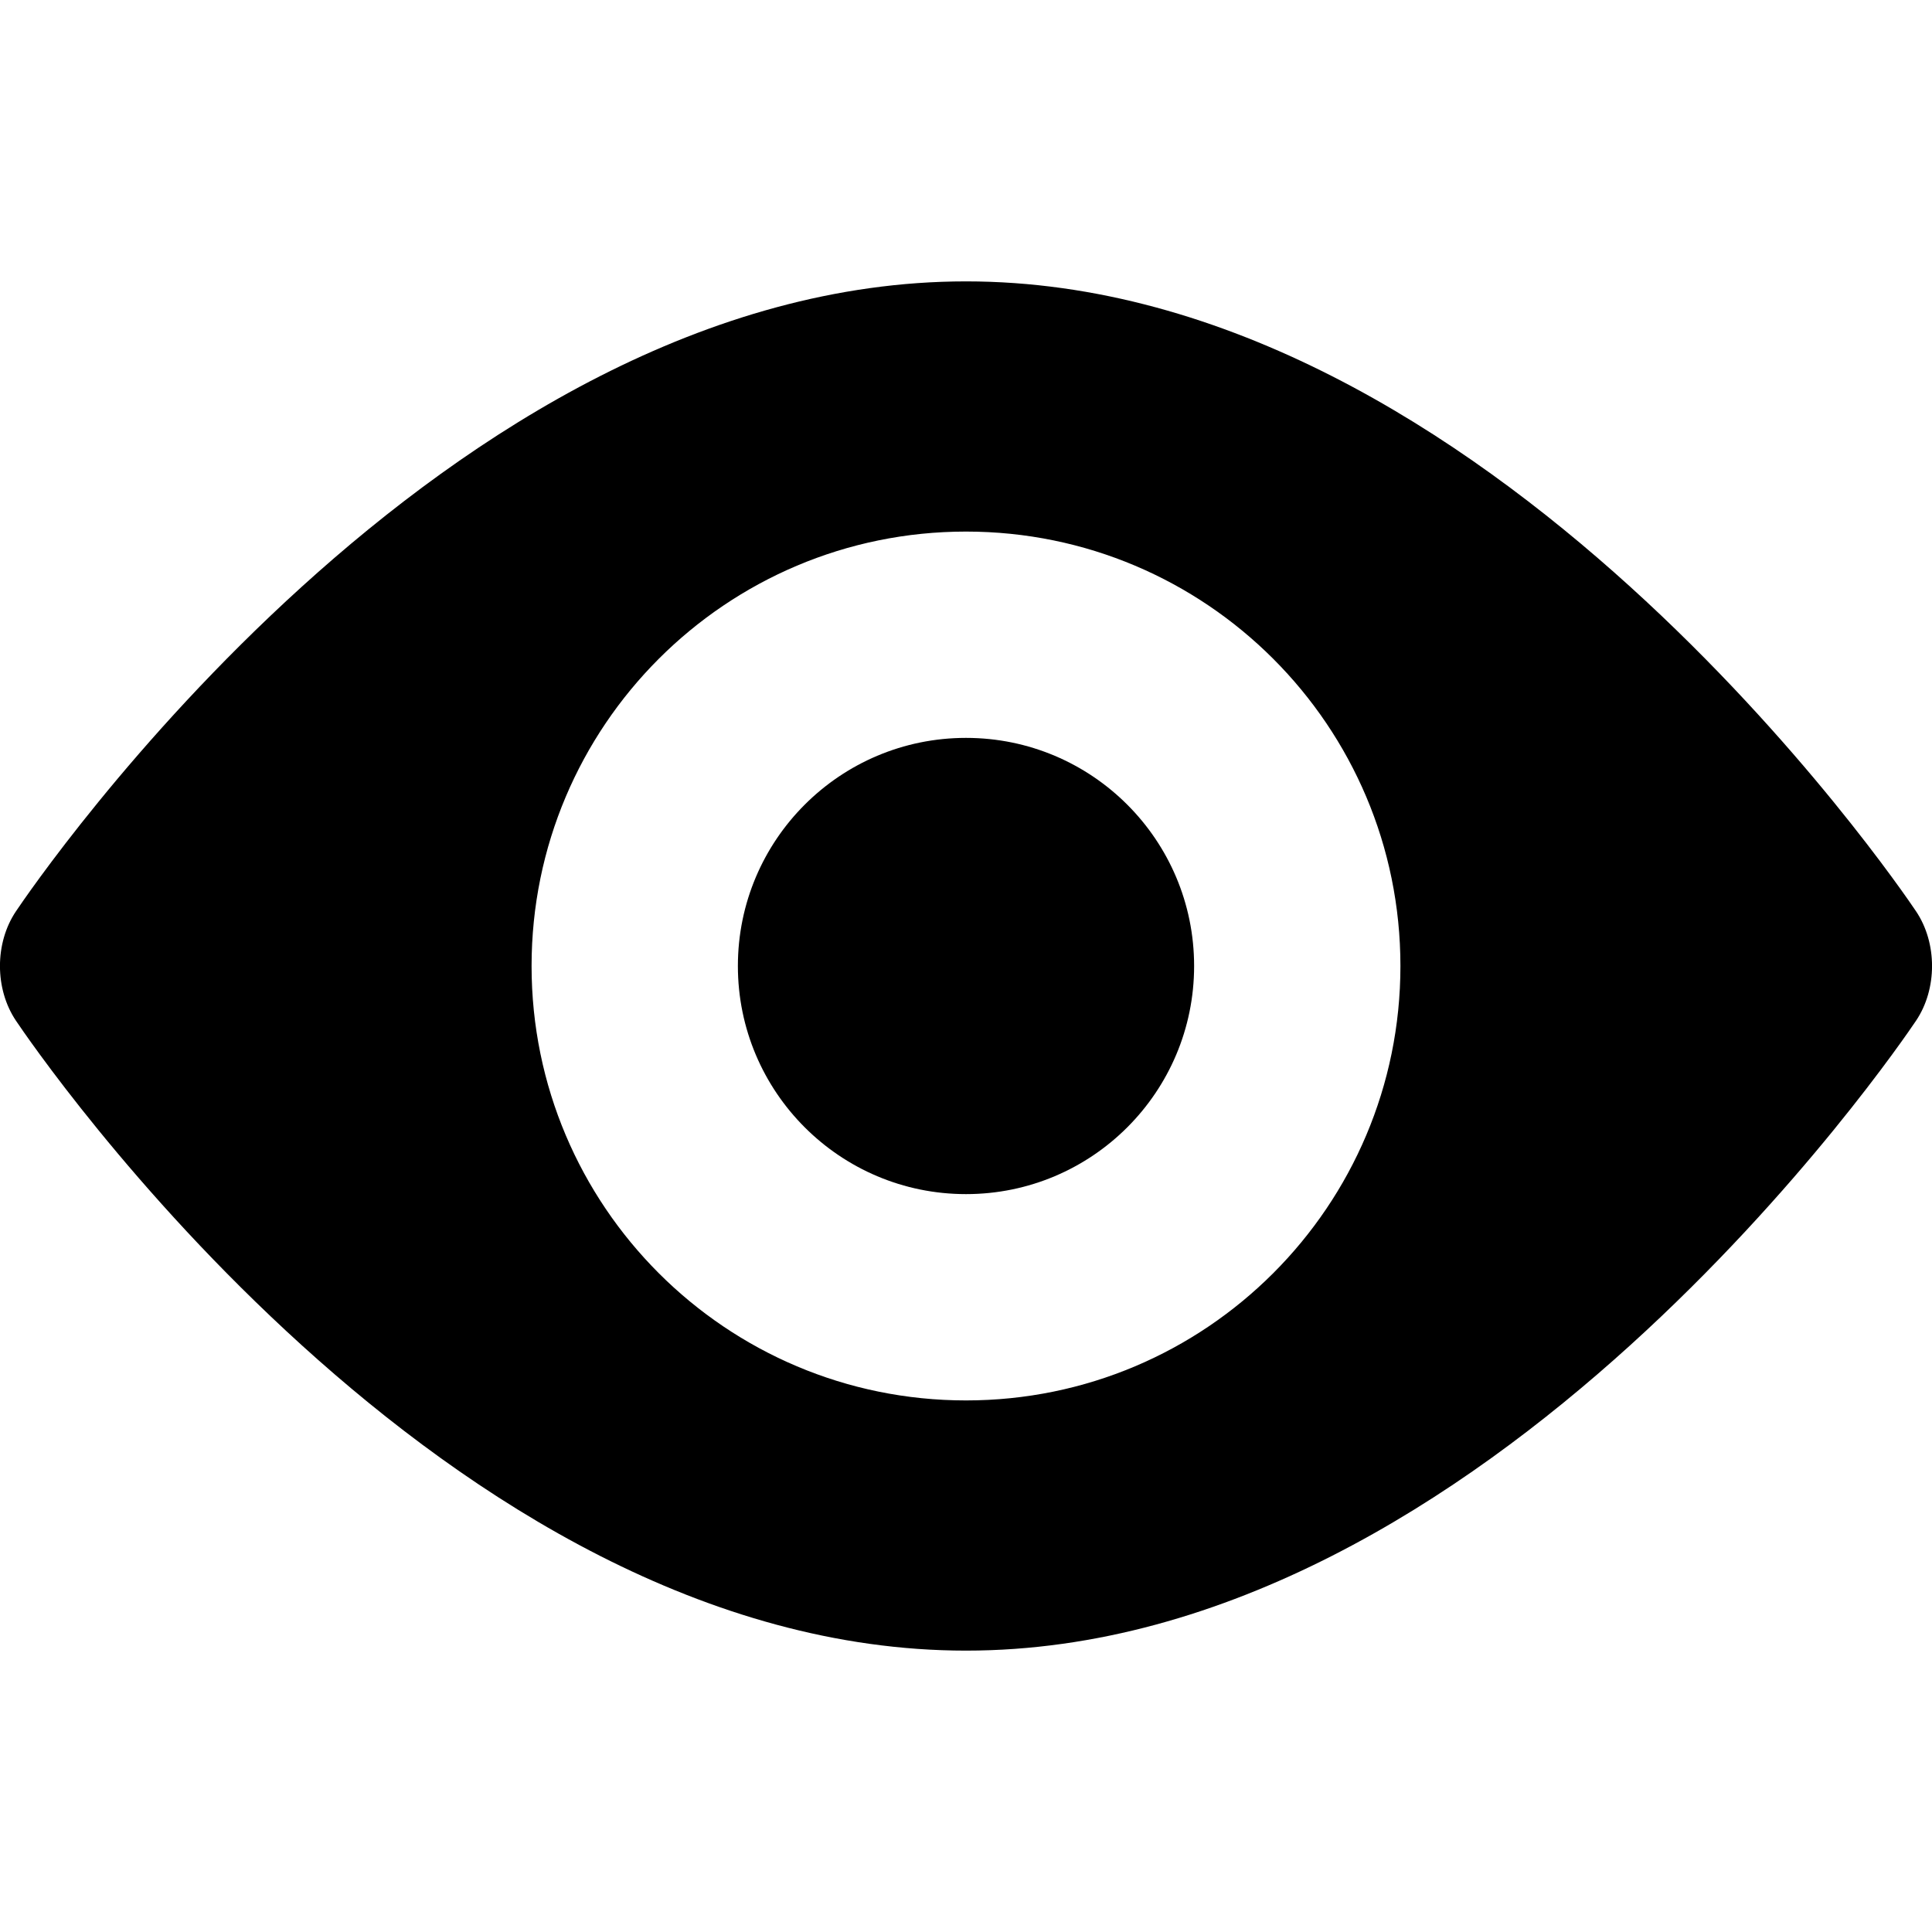
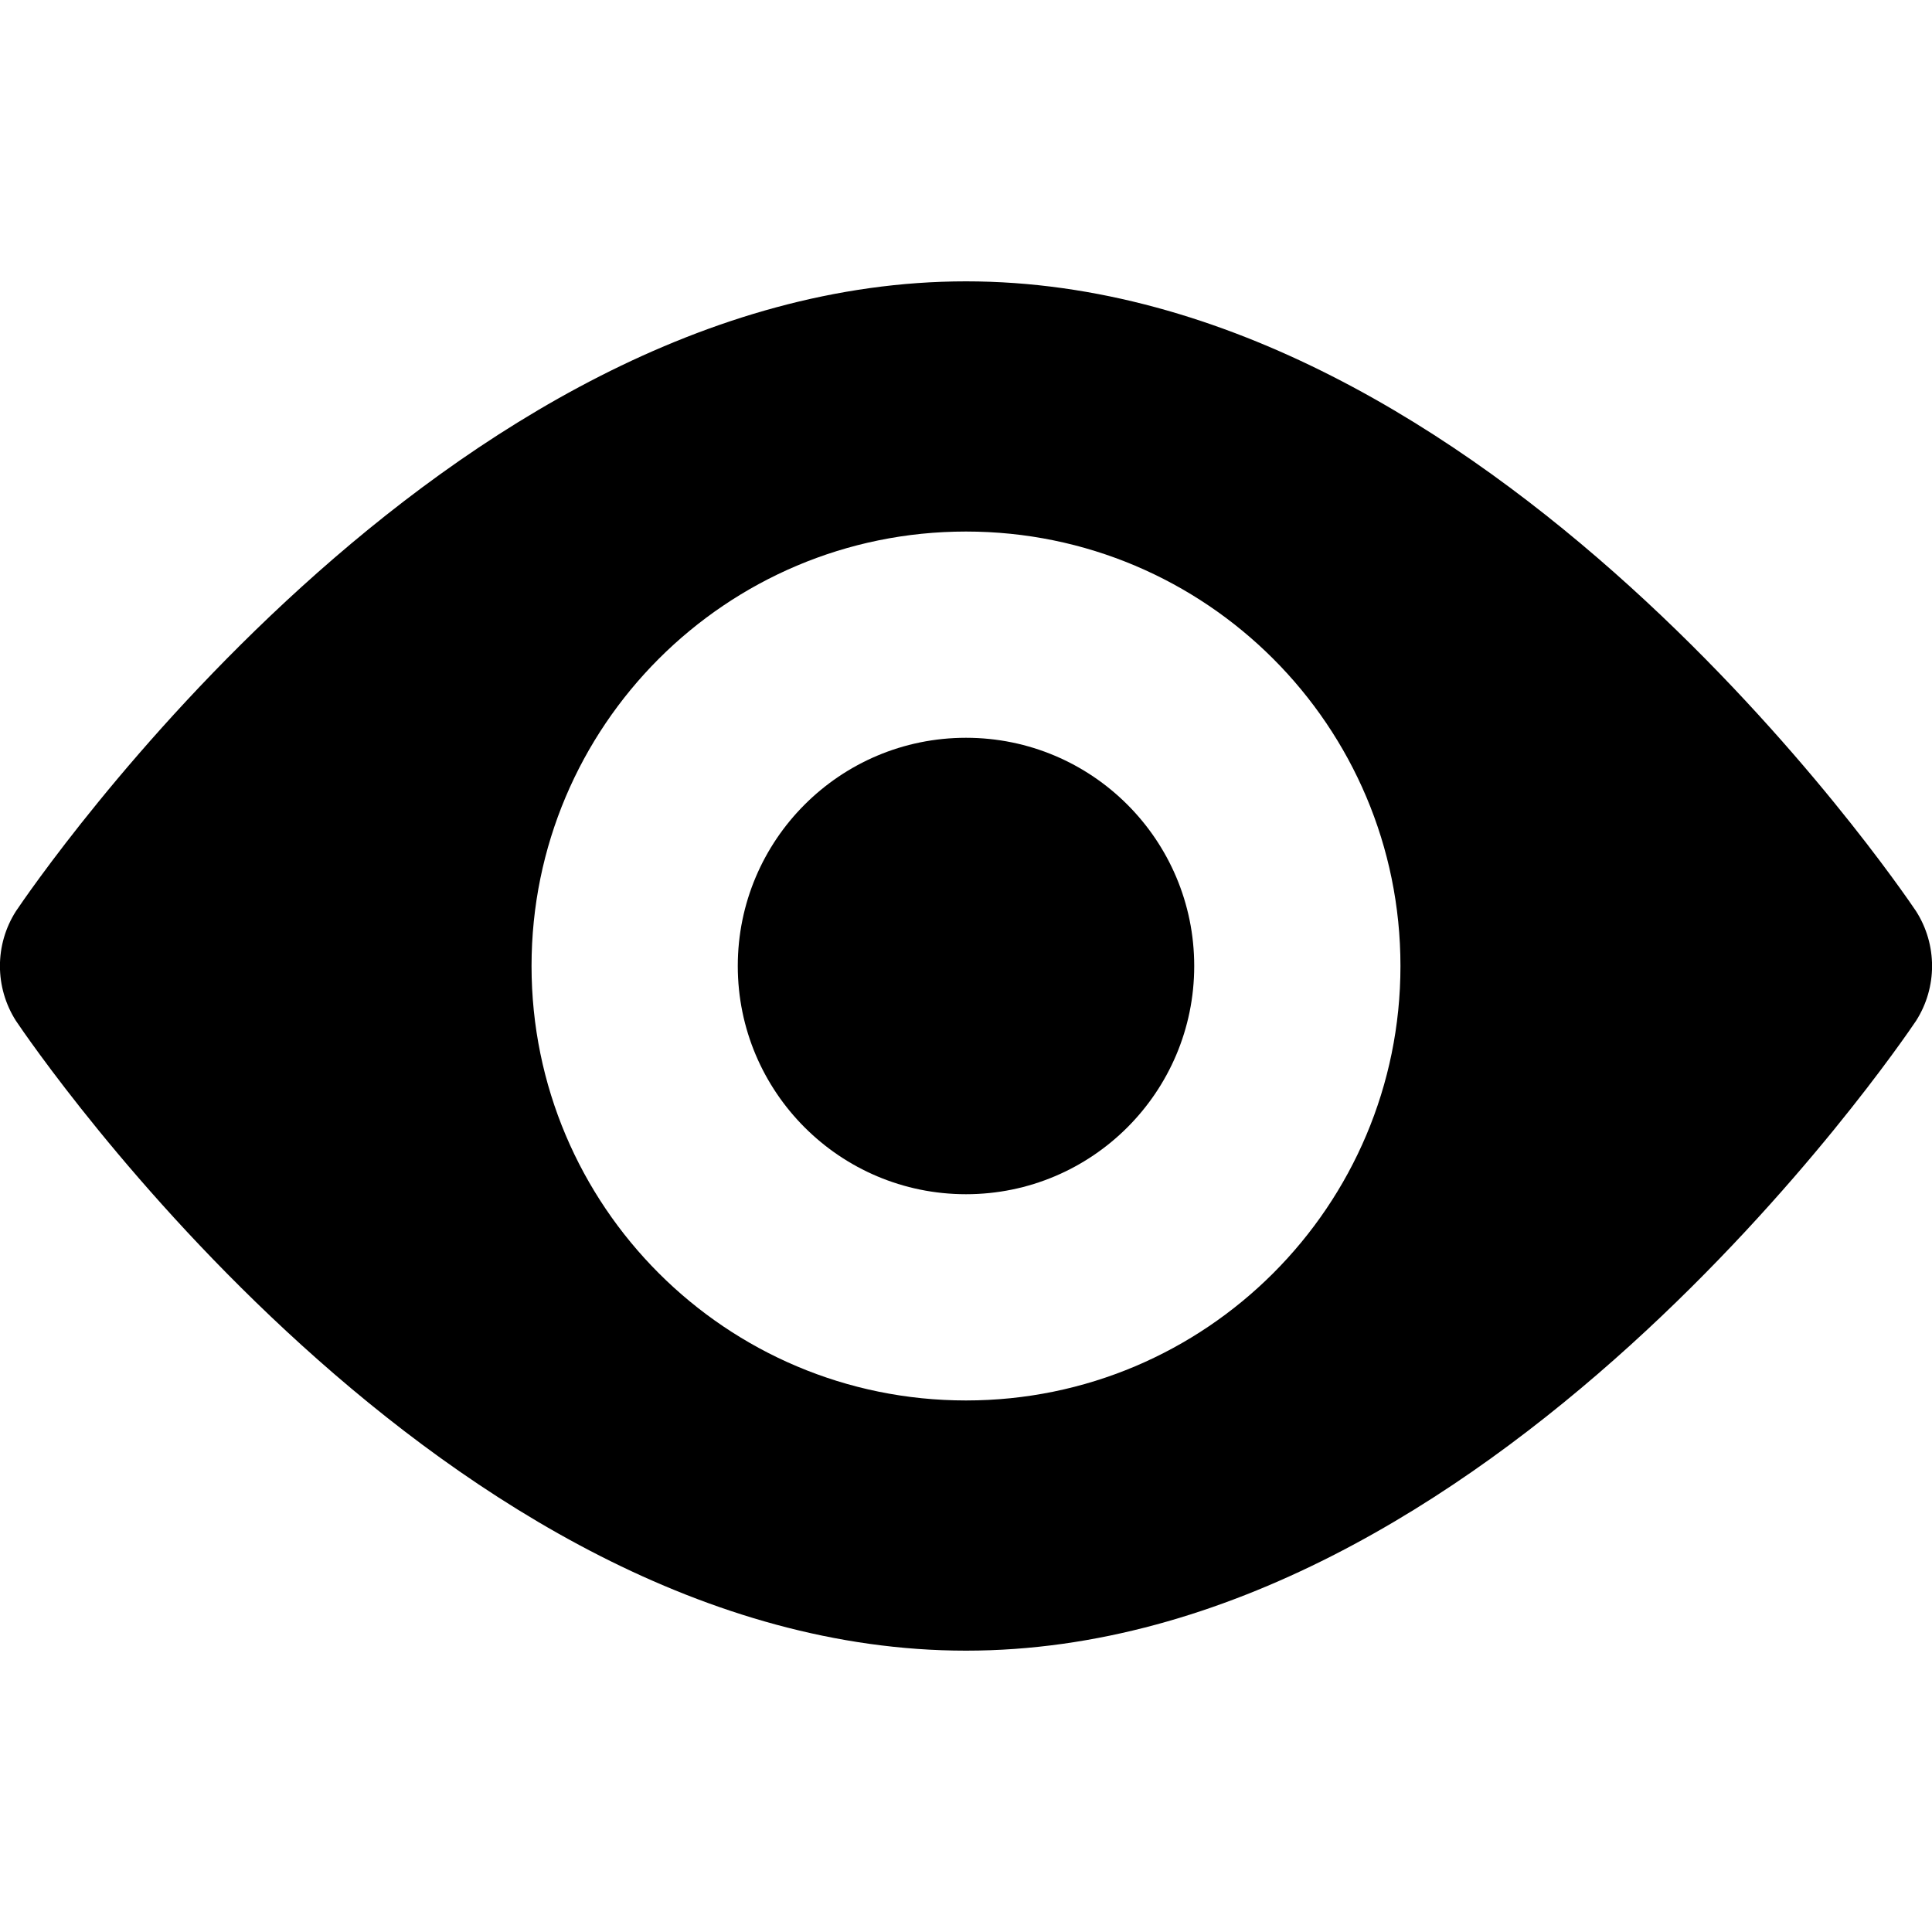
- <svg xmlns="http://www.w3.org/2000/svg" width="14px" height="14px" viewBox="0 0 14 14" version="1.1">
-   <path d="M7,2.039 C10.78,2.039 13.759,6.417 13.884,6.603 C14.039,6.833 14.039,7.167 13.884,7.397 C13.759,7.583 10.78,11.961 7,11.961 C3.22,11.961 0.241,7.583 0.116,7.397 C-0.039,7.167 -0.039,6.833 0.116,6.603 C0.241,6.417 3.22,2.039 7,2.039 Z M7,3.852 C5.261,3.852 3.852,5.261 3.852,7 C3.852,8.739 5.261,10.148 7,10.148 C8.739,10.148 10.148,8.739 10.148,7 C10.148,5.261 8.739,3.852 7,3.852 Z" id="Combined-Shape" fill-rule="nonzero" />
-   <path d="M7,5.347 C7.913,5.347 8.653,6.087 8.653,7 C8.653,7.913 7.913,8.653 7,8.653 C6.087,8.653 5.347,7.913 5.347,7 C5.347,6.087 6.087,5.347 7,5.347 Z" id="Path" fill-rule="nonzero" />
+ <svg width="16" height="16" viewBox="0 0 16 16">
+   <path d="M9.89 8a1.89 1.89 0 1 0-3.78 0 1.89 1.89 0 0 0 3.78 0Z" />
+   <path fill-rule="evenodd" d="M15.868 7.546C15.725 7.334 12.319 2.33 8 2.33 3.68 2.33.275 7.334.132 7.546a.844.844 0 0 0 0 .908C.275 8.666 3.68 13.67 8 13.67s7.725-5.004 7.868-5.216a.844.844 0 0 0 0-.908ZM4.402 8a3.598 3.598 0 1 1 7.196 0 3.598 3.598 0 0 1-7.196 0Z" />
</svg>
